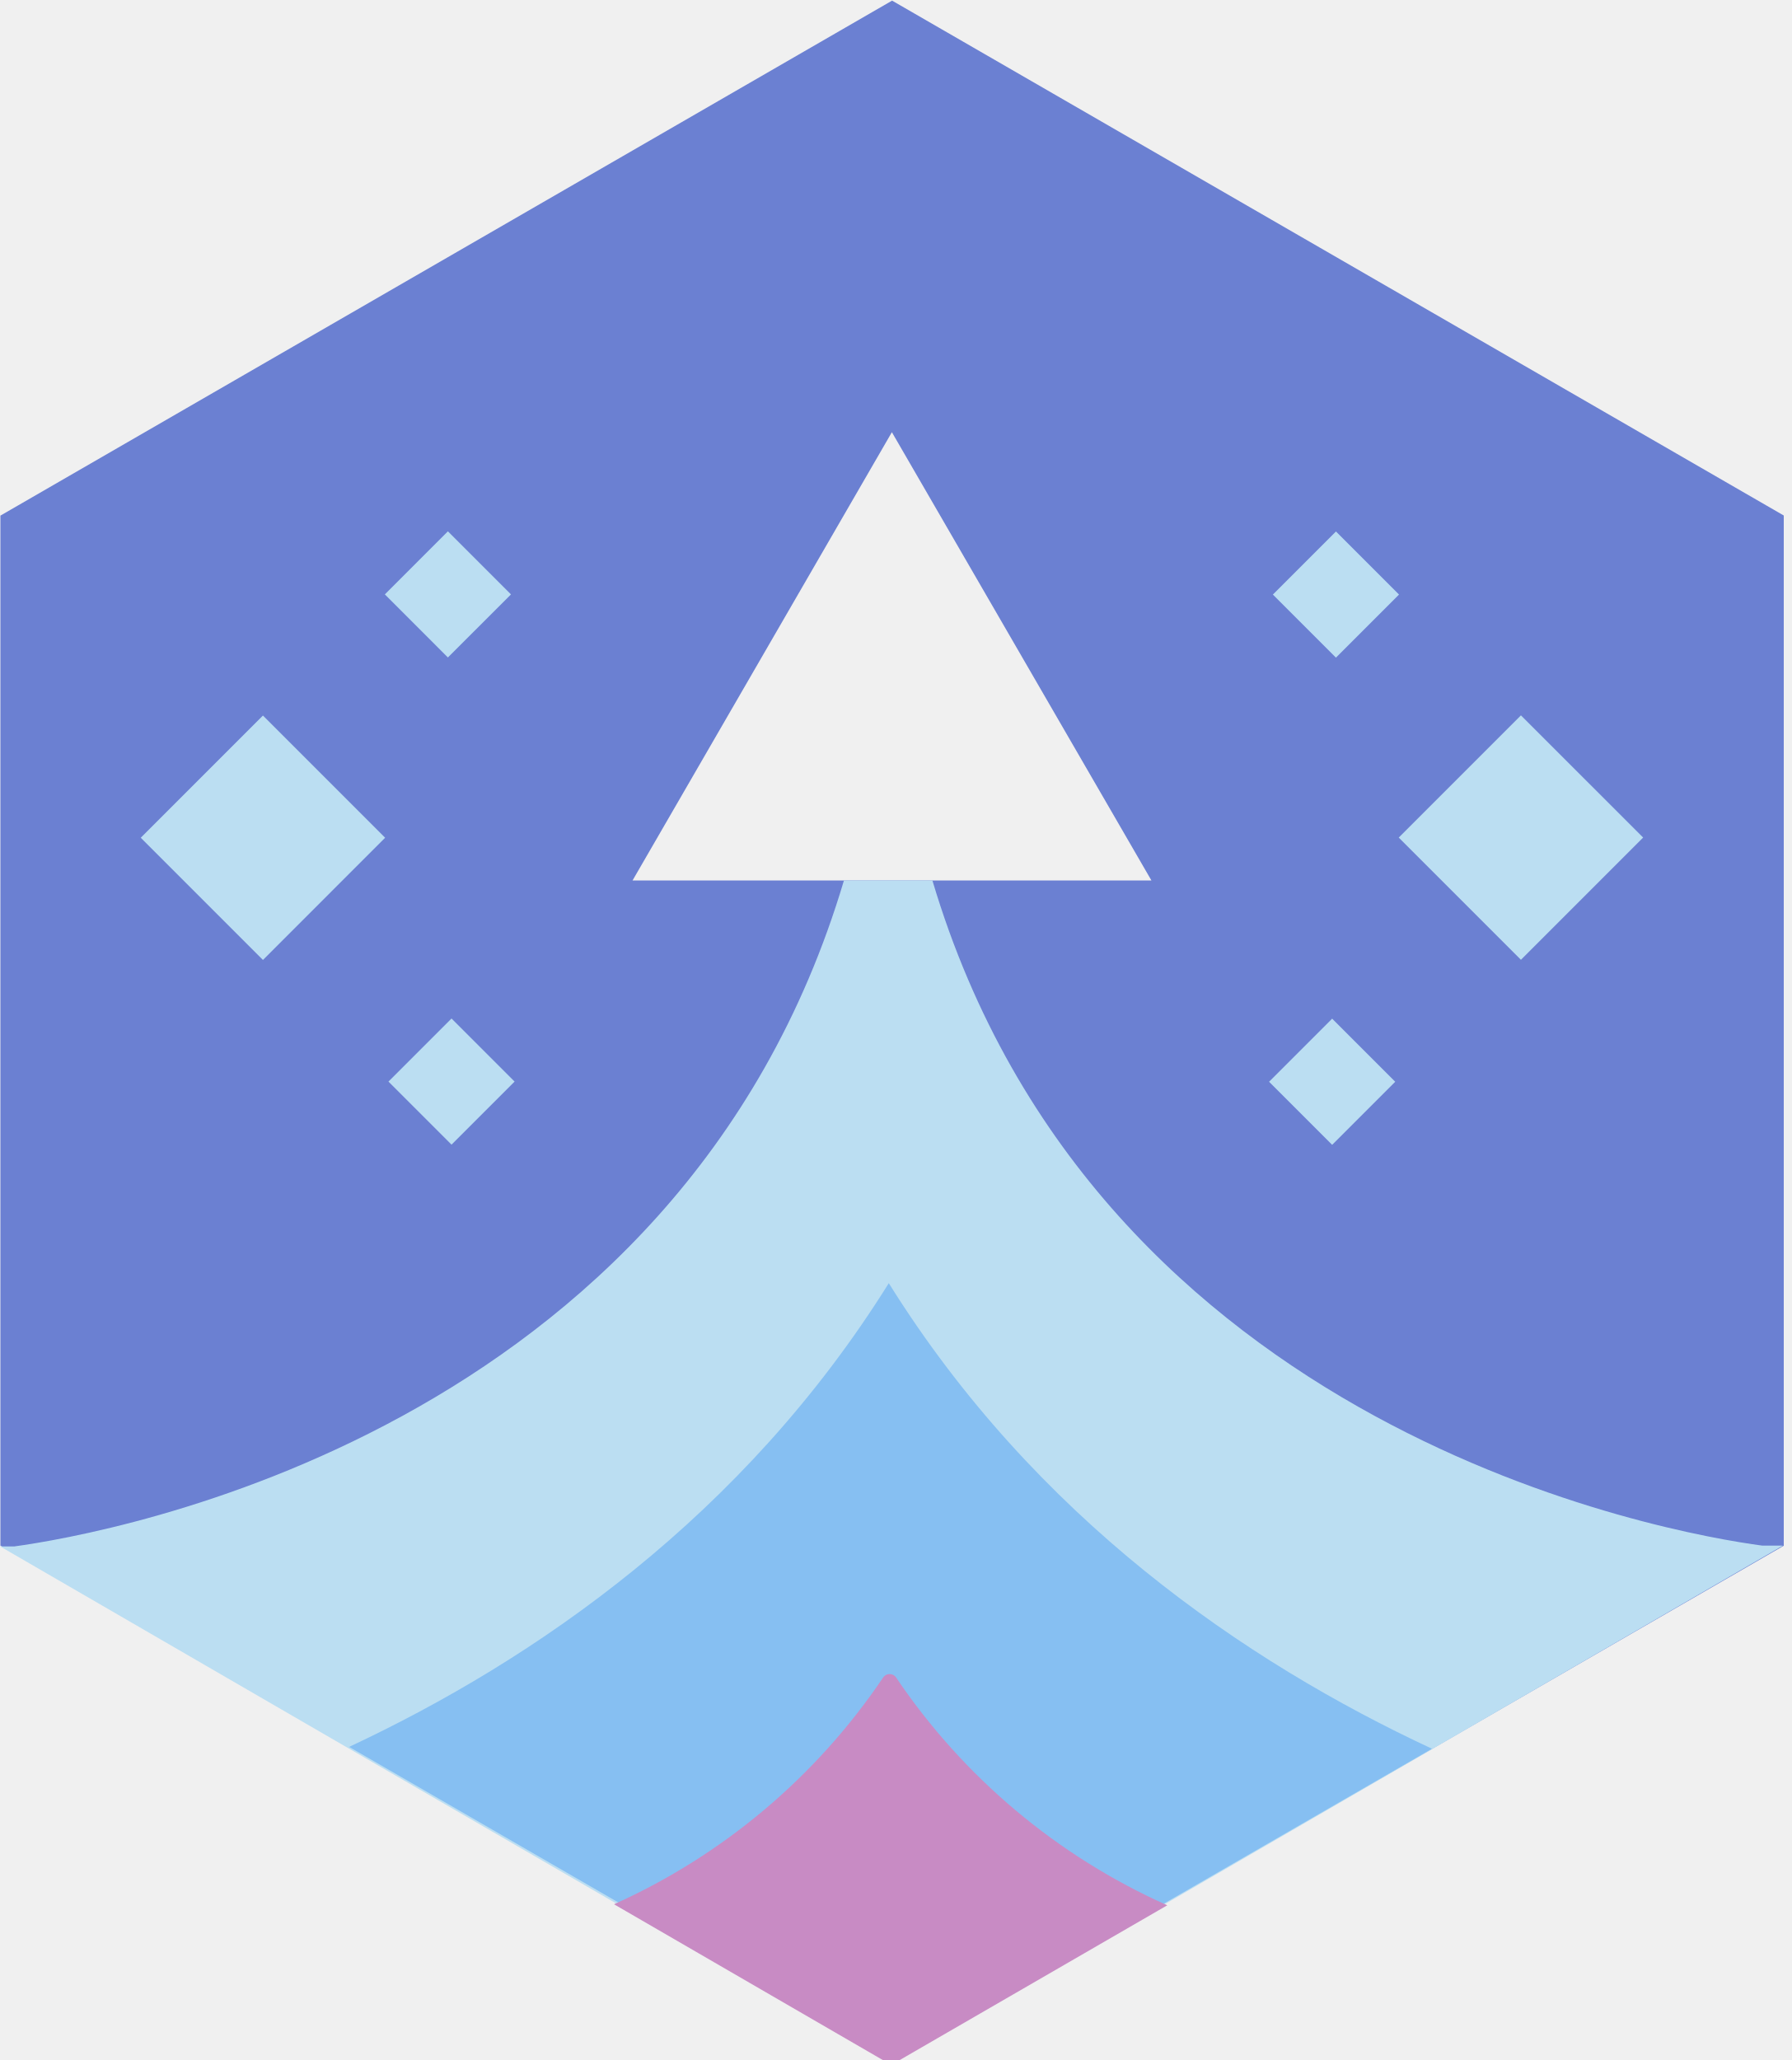
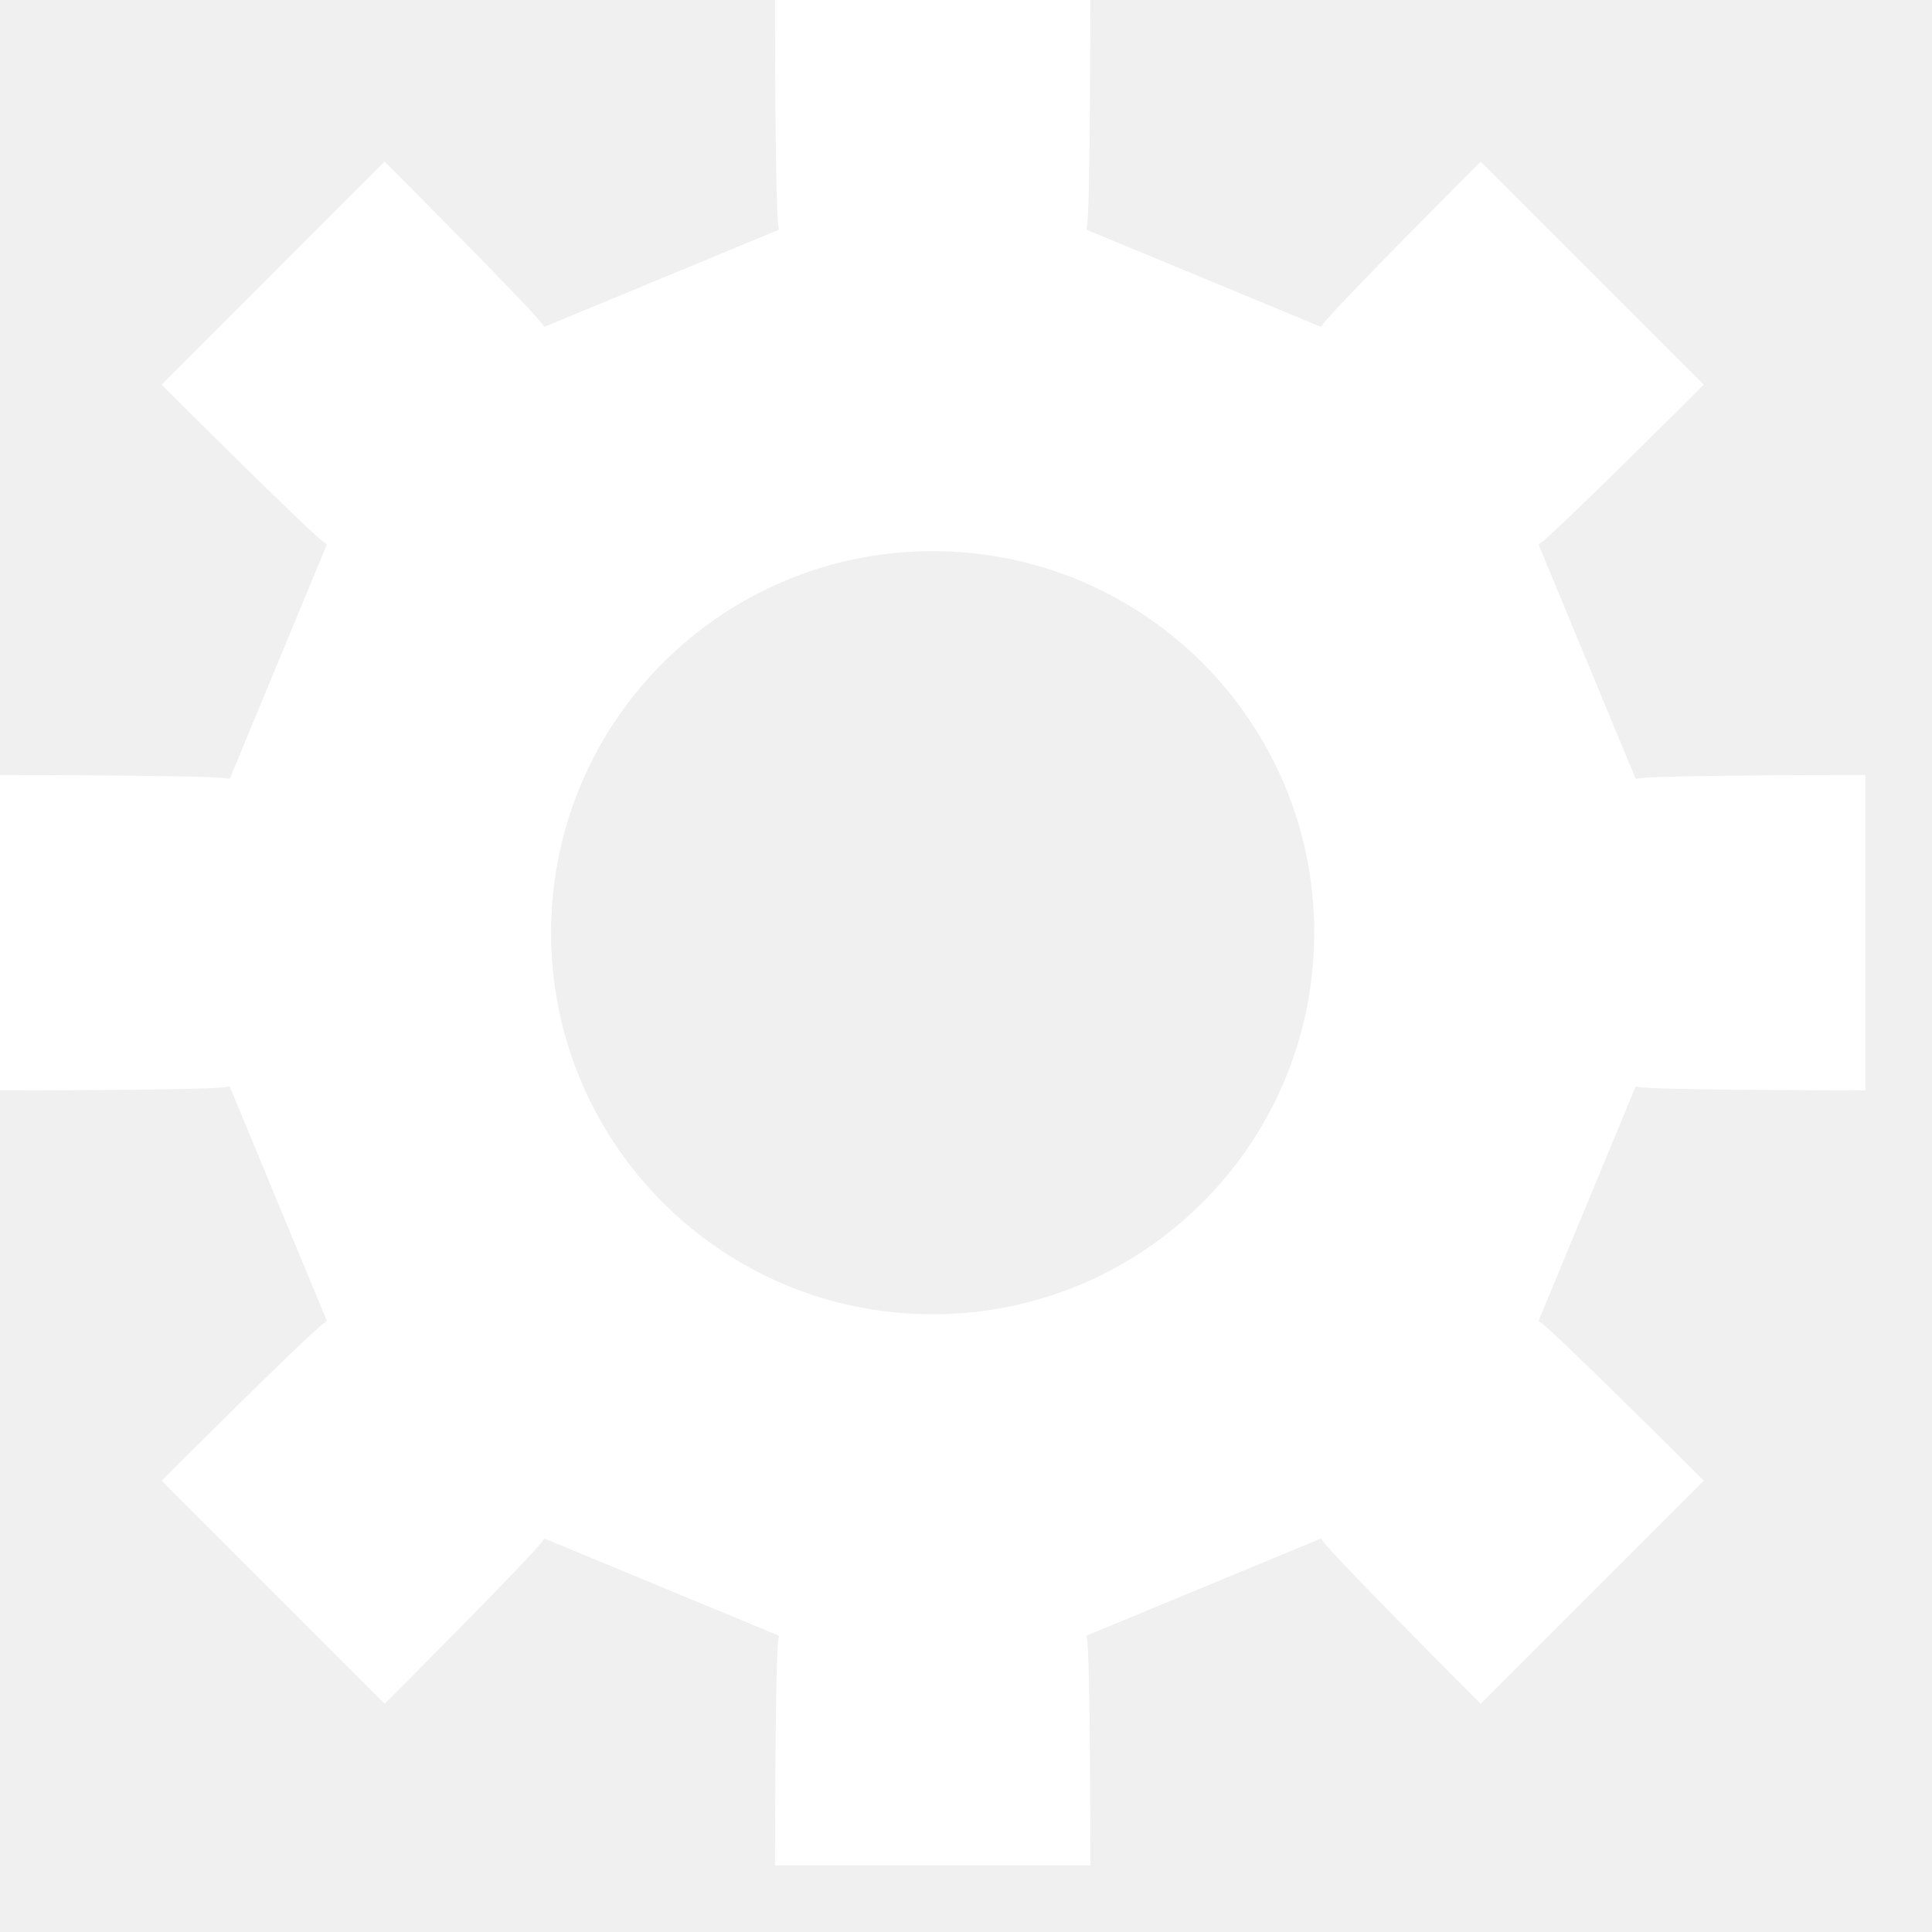
- <svg xmlns="http://www.w3.org/2000/svg" width="87" height="100" viewBox="0 0 87 100" fill="none">
-   <g clip-path="url(#clip0_12744_2365)">
-     <path fill-rule="evenodd" clip-rule="evenodd" d="M0.02 25.03L43.31 0.03L86.61 25.03V75.03L43.32 100.024V100.03L43.315 100.027L43.31 100.03V100.024L0.02 75.03V25.03ZM43.31 20.997L43.312 21.001L55.9 42.74H43.314H43.31H30.71L43.3 20.98L43.31 20.997Z" fill="#6B80D2" />
-     <path fill-rule="evenodd" clip-rule="evenodd" d="M40.973 42.74H45.267C53.261 69.577 81.056 74.432 85.56 75.03H86.56L43.27 100.14L0.13 75.14L0 75.07H0.689C5.176 74.455 32.98 69.596 40.973 42.74Z" fill="#BBDEF2" />
-     <path d="M16.95 84.8C26 80.56 36.09 73.6 43.15 62.29C50.25 73.67 60.42 80.65 69.52 84.89L43.31 100.03L16.95 84.8Z" fill="#86BFF2" />
-     <path d="M29.81 92.44C35.102 90.06 39.625 86.251 42.87 81.44C42.904 81.386 42.951 81.342 43.007 81.311C43.063 81.281 43.126 81.265 43.19 81.265C43.254 81.265 43.317 81.281 43.373 81.311C43.428 81.342 43.476 81.386 43.51 81.44C46.779 86.28 51.338 90.108 56.67 92.49L43.27 100.24L29.81 92.44Z" fill="#C88BC4" />
-     <path d="M73.84 34.726L67.907 40.659L73.84 46.592L79.773 40.658L73.84 34.726Z" fill="#BBDEF2" />
-     <path d="M64.859 25.8L61.797 28.862L64.859 31.924L67.921 28.862L64.859 25.8Z" fill="#BBDEF2" />
-     <path d="M64.675 49.45L61.613 52.512L64.675 55.574L67.737 52.512L64.675 49.45Z" fill="#BBDEF2" />
-     <path d="M6.833 40.667L12.766 46.6L18.698 40.667L12.766 34.735L6.833 40.667Z" fill="#BBDEF2" />
-     <path d="M18.684 28.854L21.745 31.916L24.807 28.855L21.745 25.793L18.684 28.854Z" fill="#BBDEF2" />
-     <path d="M18.859 52.504L21.921 55.565L24.983 52.504L21.921 49.442L18.859 52.504Z" fill="#BBDEF2" />
-   </g>
-   <defs>
-     <clipPath id="clip0_12744_2365">
-       <rect width="86.6" height="100.25" fill="white" />
-     </clipPath>
-   </defs>
+ <svg xmlns="http://www.w3.org/2000/svg" width="29" height="29" viewBox="0 0 29 29" fill="none">
+   <path d="M11.675 3.455C11.687 3.451 11.693 3.439 11.69 3.427L11.684 3.398C11.636 3.176 11.632 0.237 11.633 0H16.367C16.367 0.238 16.363 3.176 16.316 3.398L16.31 3.427C16.308 3.439 16.314 3.451 16.325 3.455L19.813 4.9C19.824 4.904 19.837 4.9 19.843 4.891L19.859 4.865C19.983 4.675 22.057 2.593 22.226 2.426L25.574 5.774C25.407 5.943 23.325 8.017 23.135 8.141L23.109 8.157C23.099 8.163 23.095 8.177 23.1 8.187L24.545 11.675C24.549 11.687 24.561 11.693 24.573 11.69L24.602 11.684C24.824 11.636 27.763 11.632 28 11.633V16.367C27.762 16.367 24.824 16.363 24.602 16.316L24.573 16.31C24.561 16.308 24.549 16.314 24.545 16.325L23.1 19.813C23.096 19.824 23.1 19.837 23.109 19.843L23.135 19.859C23.325 19.983 25.407 22.057 25.574 22.226L22.226 25.574C22.057 25.407 19.983 23.325 19.859 23.135L19.843 23.109C19.837 23.099 19.823 23.095 19.813 23.1L16.325 24.545C16.313 24.549 16.307 24.561 16.31 24.573L16.316 24.602C16.364 24.824 16.368 27.763 16.367 28H11.633C11.633 27.762 11.637 24.824 11.684 24.602L11.69 24.573C11.692 24.561 11.686 24.549 11.675 24.545L8.187 23.1C8.176 23.096 8.163 23.1 8.157 23.109L8.141 23.135C8.017 23.325 5.943 25.407 5.774 25.574L2.426 22.226C2.593 22.057 4.675 19.983 4.865 19.859L4.891 19.843C4.901 19.837 4.905 19.823 4.9 19.813L3.455 16.325C3.451 16.313 3.439 16.307 3.427 16.31L3.398 16.316C3.176 16.364 0.237 16.368 0 16.367V11.633C0.238 11.633 3.176 11.637 3.398 11.684L3.427 11.69C3.439 11.692 3.451 11.686 3.455 11.675L4.9 8.187C4.904 8.176 4.9 8.163 4.891 8.157L4.865 8.141C4.675 8.017 2.593 5.943 2.426 5.774L5.773 2.426C5.942 2.593 8.016 4.675 8.14 4.865L8.156 4.891C8.162 4.901 8.176 4.905 8.186 4.9L11.675 3.455ZM8.272 14.001C8.272 17.164 10.836 19.728 13.999 19.728C17.163 19.728 19.727 17.164 19.727 14.001C19.727 10.837 17.163 8.273 13.999 8.273C10.836 8.273 8.272 10.837 8.272 14.001Z" fill="white" />
</svg>
